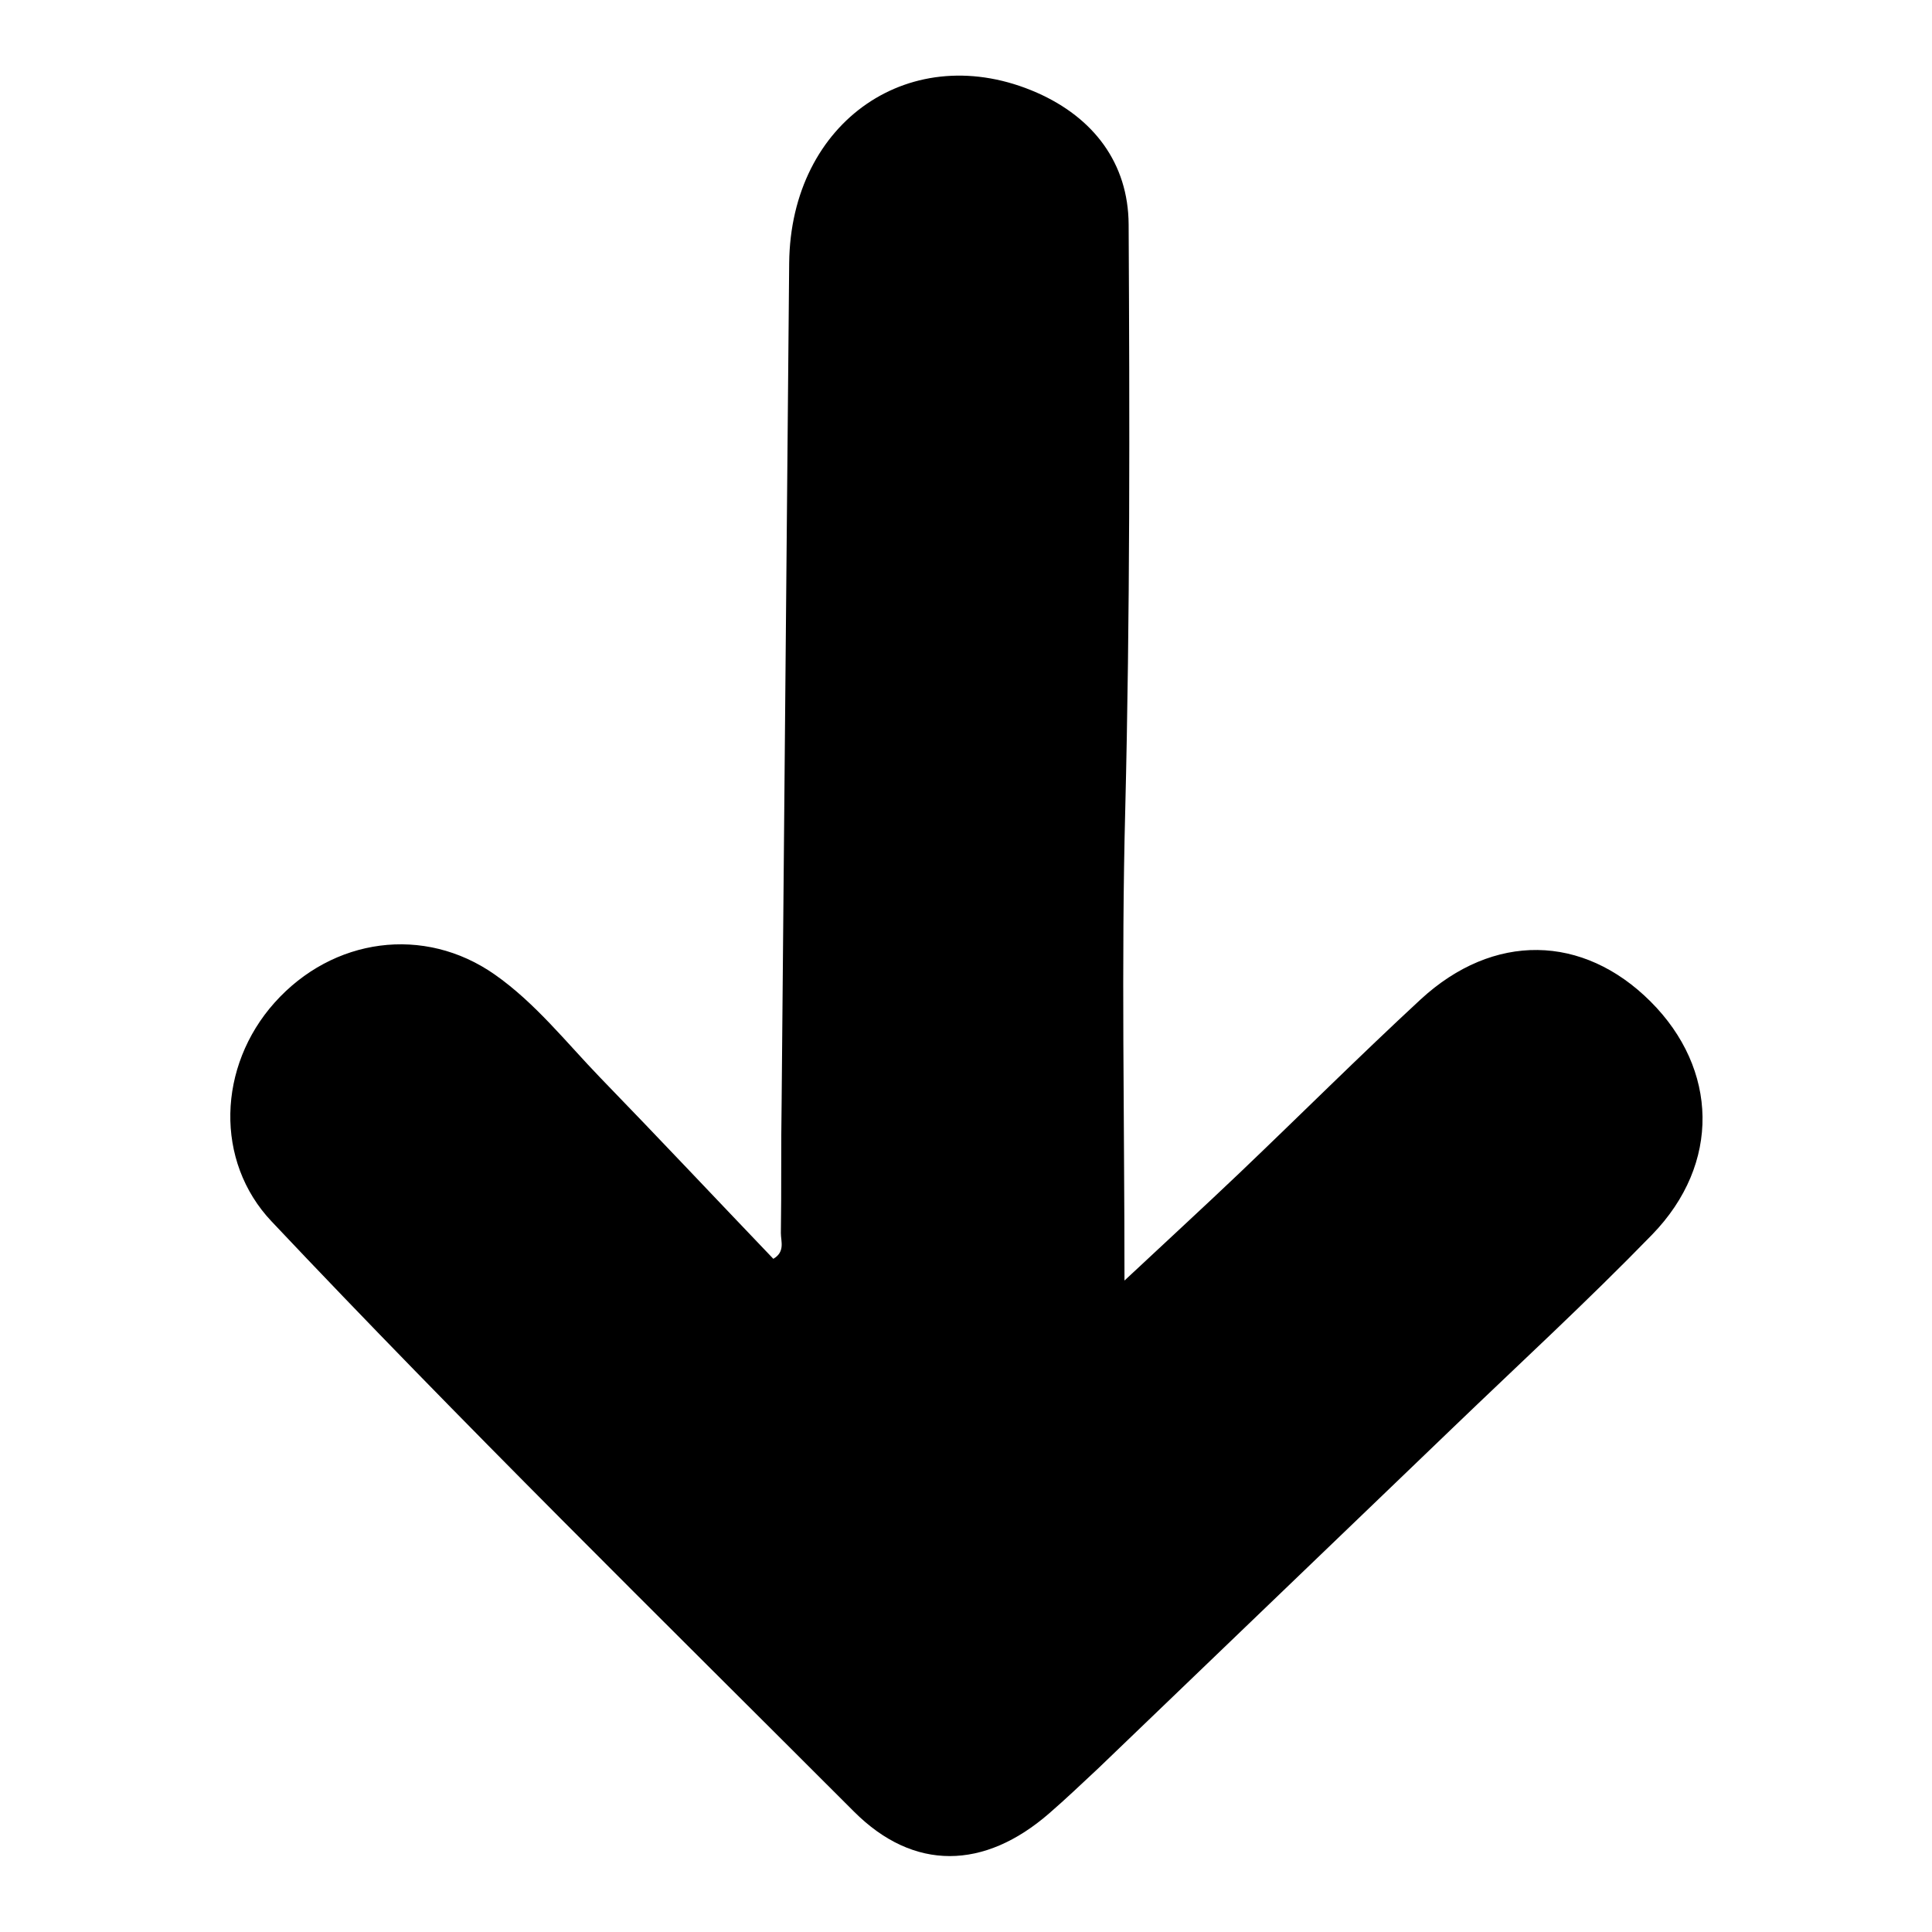
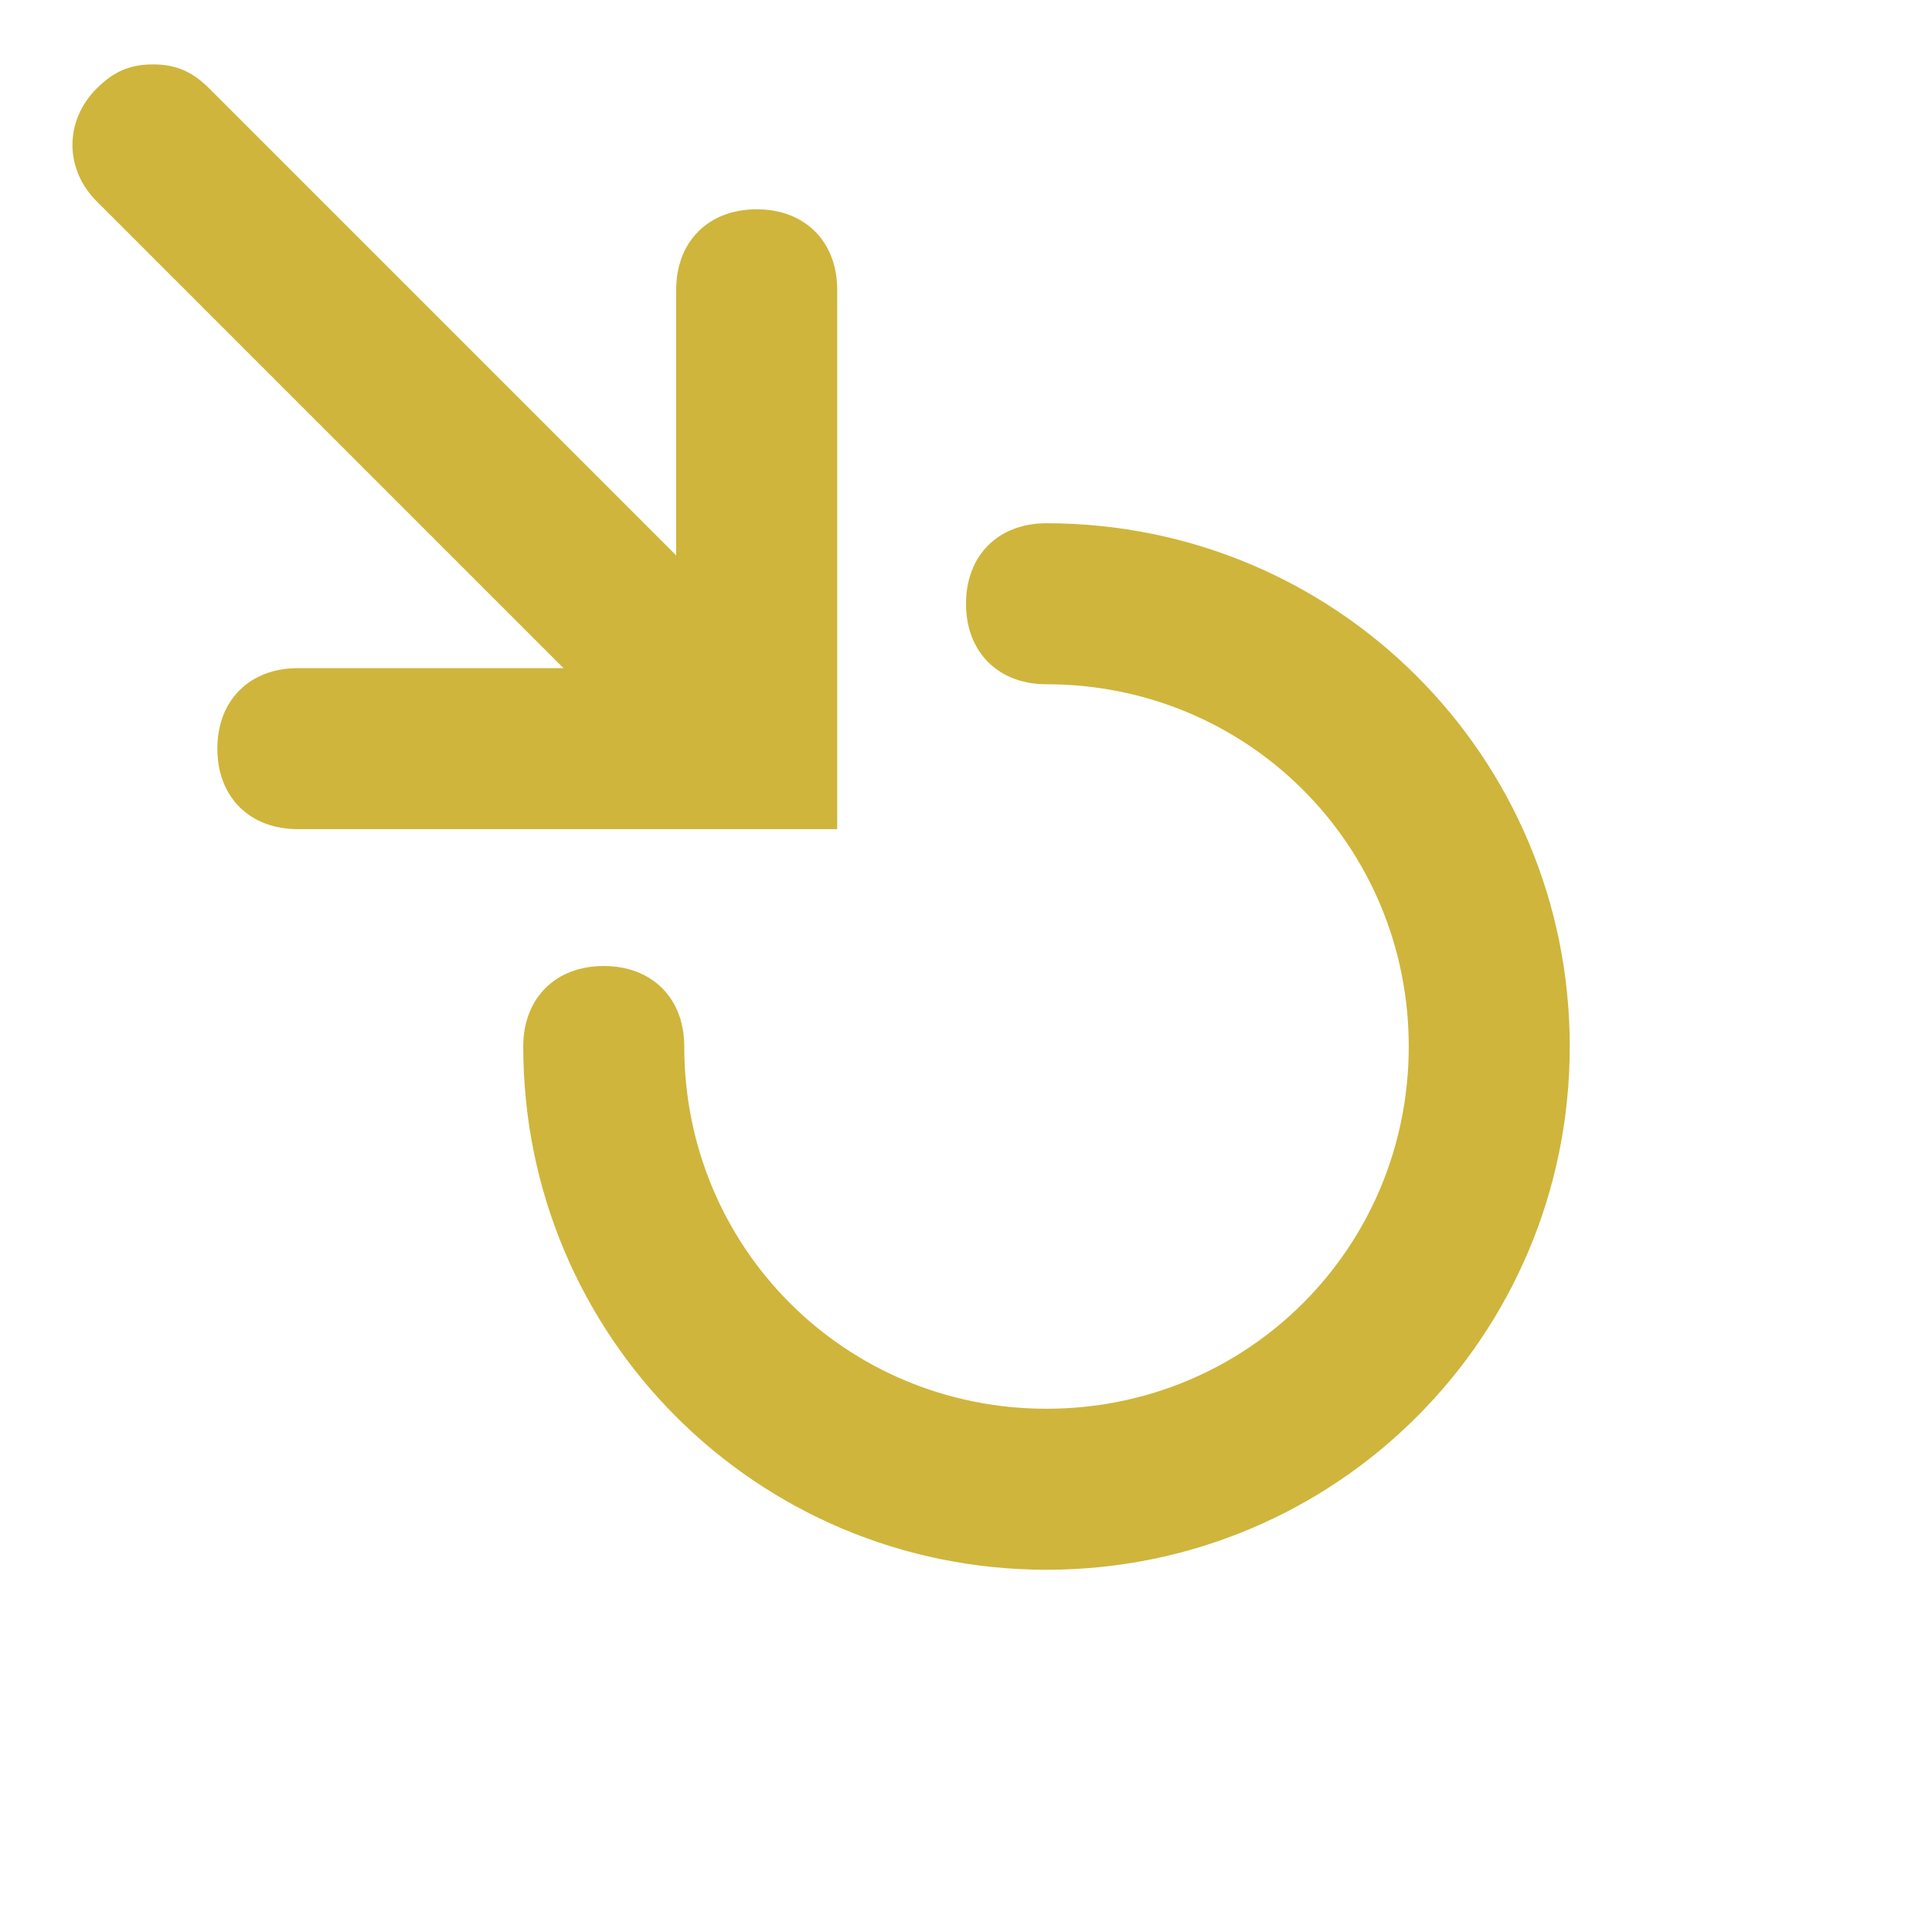
- <svg xmlns="http://www.w3.org/2000/svg" version="1.1" viewBox="0 0 256 256">
-   <path d="M149,169.68c5.54-5.18,10.43-9.67,15.24-14.25,8-7.63,15.84-15.45,24-23,9.65-8.9,21.52-8.66,30.47.28s9.34,21.48.2,30.89c-8.57,8.82-17.64,17.16-26.51,25.69q-23.42,22.51-46.85,45c-2.14,2-4.31,4.07-6.54,6-8.56,7.44-17.91,7.71-25.86-.25-25.88-25.9-52-51.53-77.15-78.18-7.58-8-7.16-20.56.38-29,7.72-8.63,19.83-10.27,29.16-3.74,5.4,3.78,9.48,9,14,13.68,7.69,7.93,15.28,16,22.93,24,1.59-.93,1-2.31,1-3.4.09-5.76,0-11.53.1-17.3q.49-55.62,1-111.23C104.75,16,120.84,5,137.42,12.29c7.48,3.31,12.08,9.32,12.13,17.44.14,25.86.19,51.72-.45,77.58C148.57,127.68,149,148.08,149,169.68Z" />
+ <svg xmlns="http://www.w3.org/2000/svg" version="1.1" id="Ebene_1" x="0px" y="0px" viewBox="0 0 24 24" enable-background="new 0 0 24 24" xml:space="preserve">
+   <path style="fill:#CFB53B;" d="M13,17.5c-2.5,0-4.5-2-4.5-4.5c0-0.6-0.4-1-1-1s-1,0.4-1,1c0,3.6,2.9,6.5,6.5,6.5s6.5-2.9,6.5-6.5S16.6,6.5,13,6.5  c-0.6,0-1,0.4-1,1s0.4,1,1,1c2.5,0,4.5,2,4.5,4.5S15.5,17.5,13,17.5z M3.7,10.3c-0.6,0-1-0.4-1-1s0.4-1,1-1H7L5.3,6.6L1.2,2.5  c-0.4-0.4-0.4-1,0-1.4c0.2-0.2,0.4-0.3,0.7-0.3s0.5,0.1,0.7,0.3l4.1,4.1l1.7,1.7V3.6c0-0.6,0.4-1,1-1s1,0.4,1,1v6.7L3.7,10.3" />
</svg>
